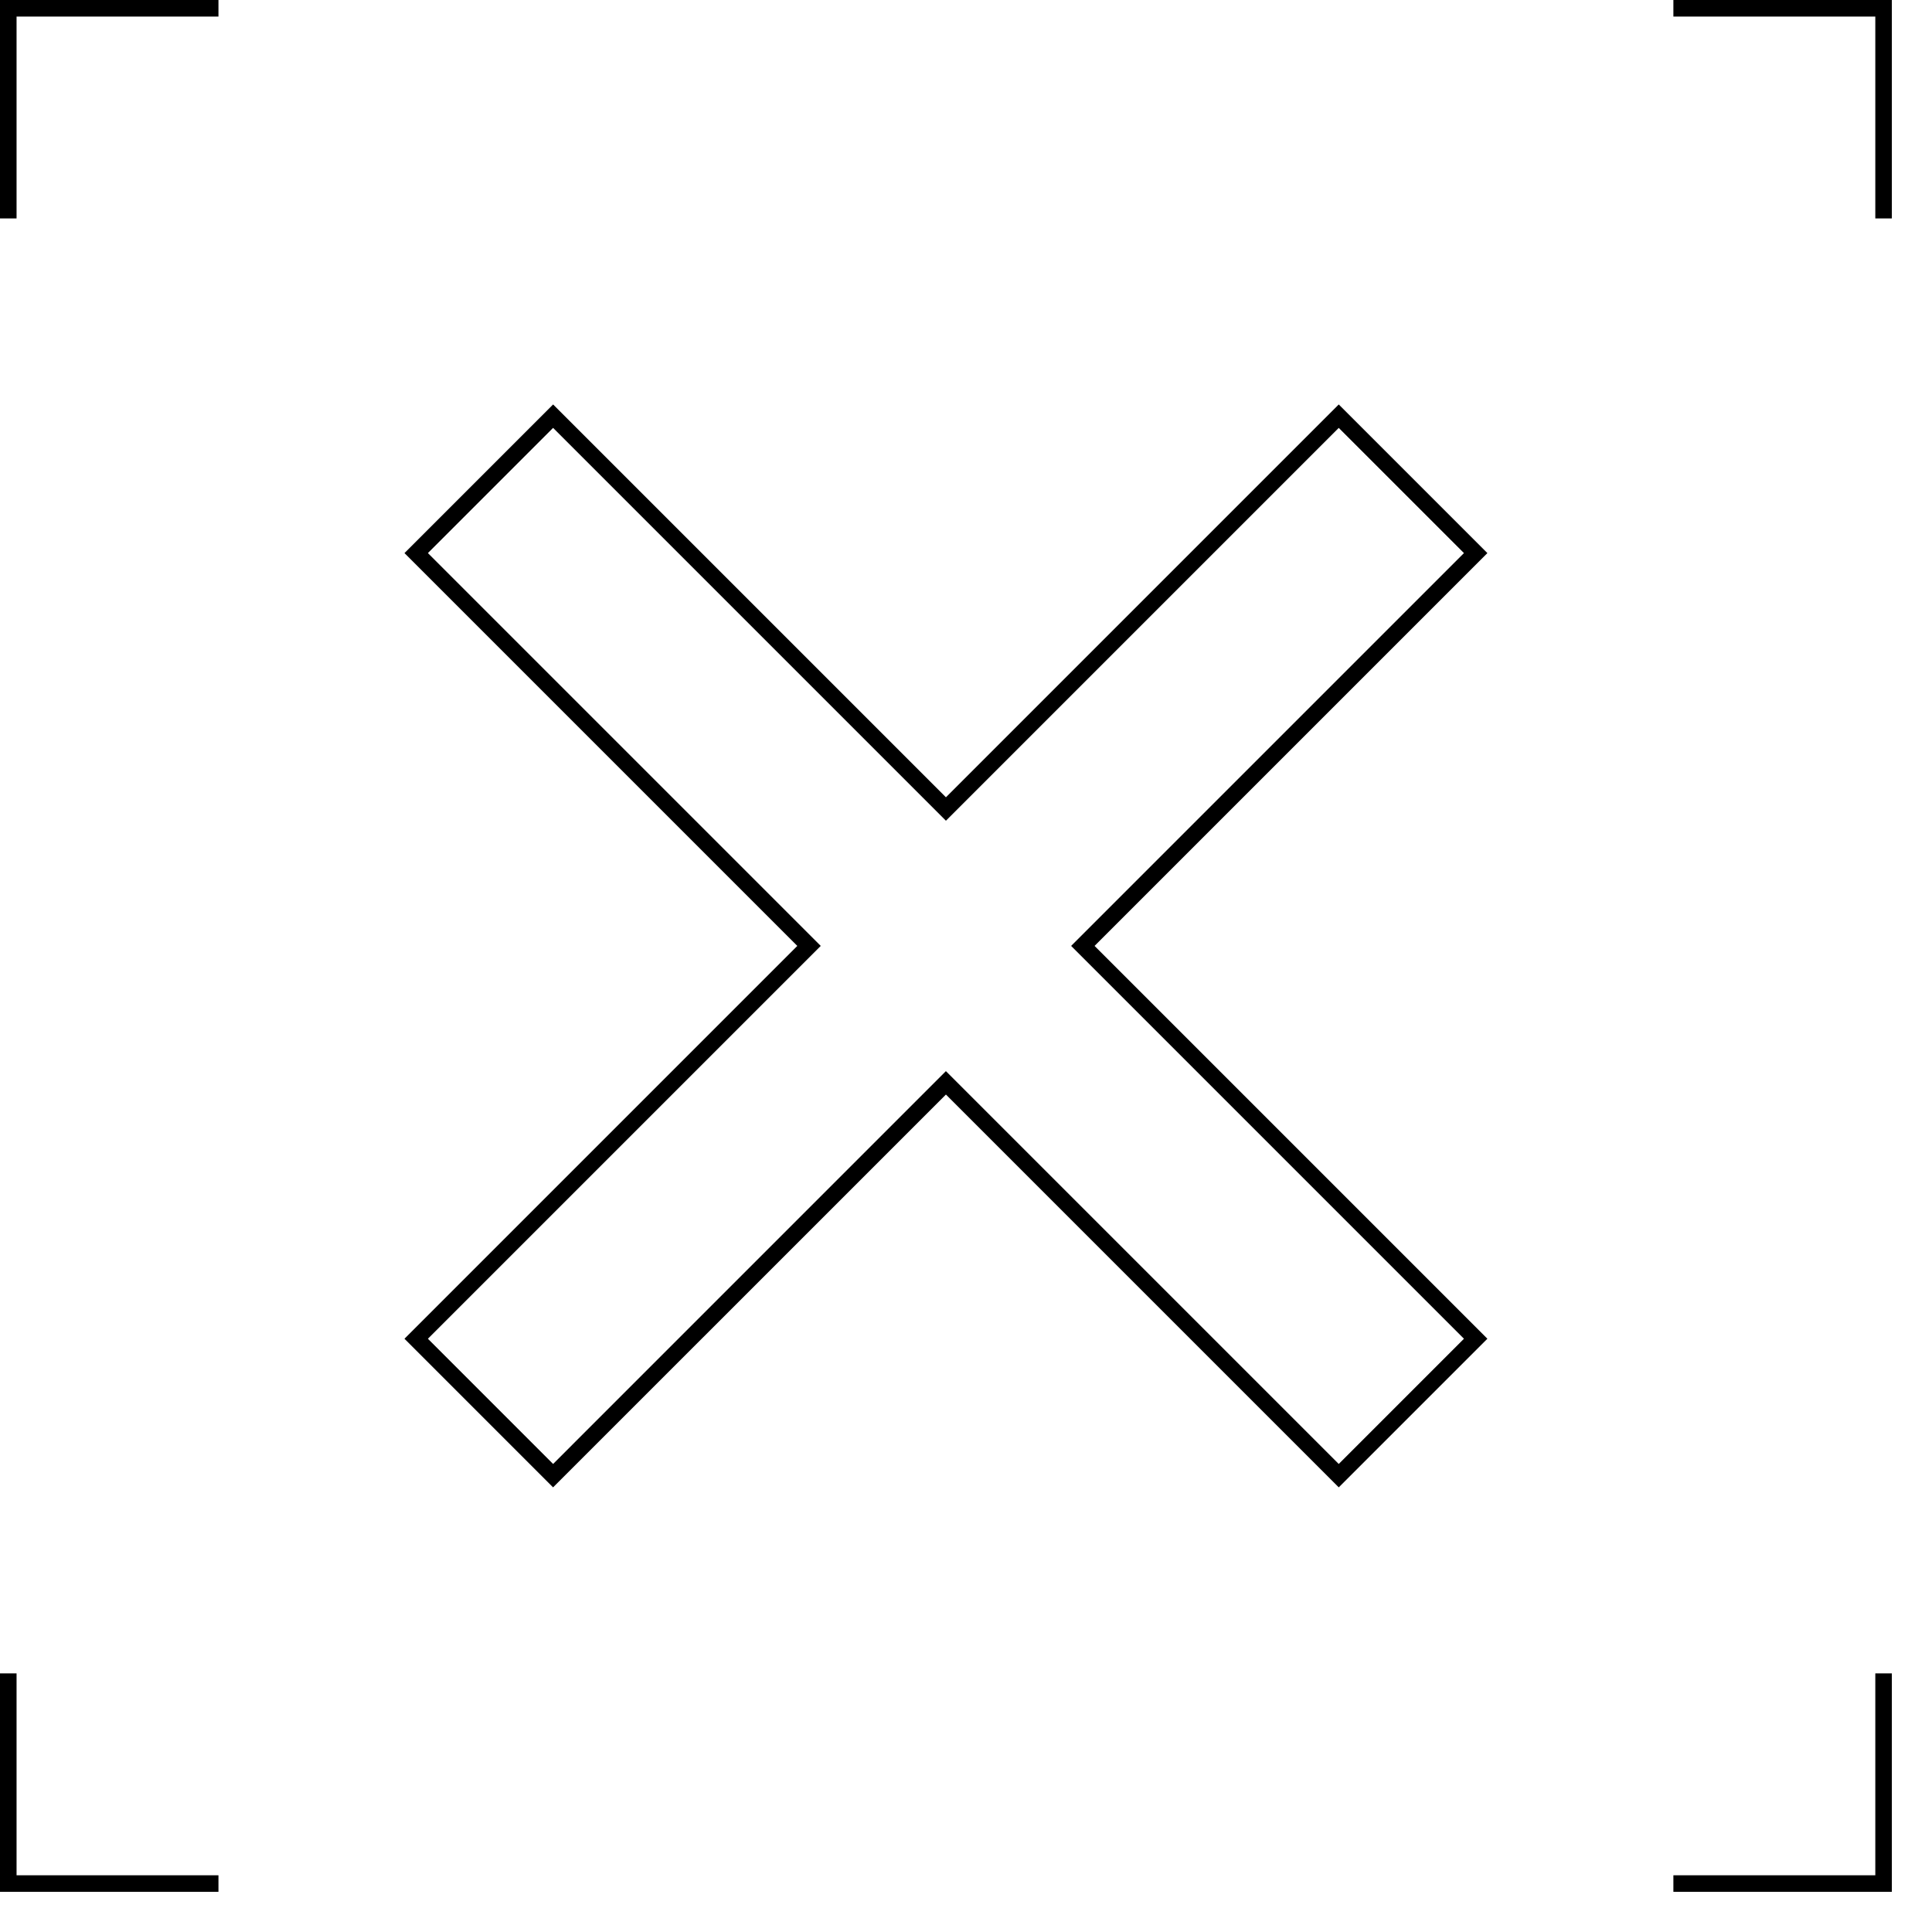
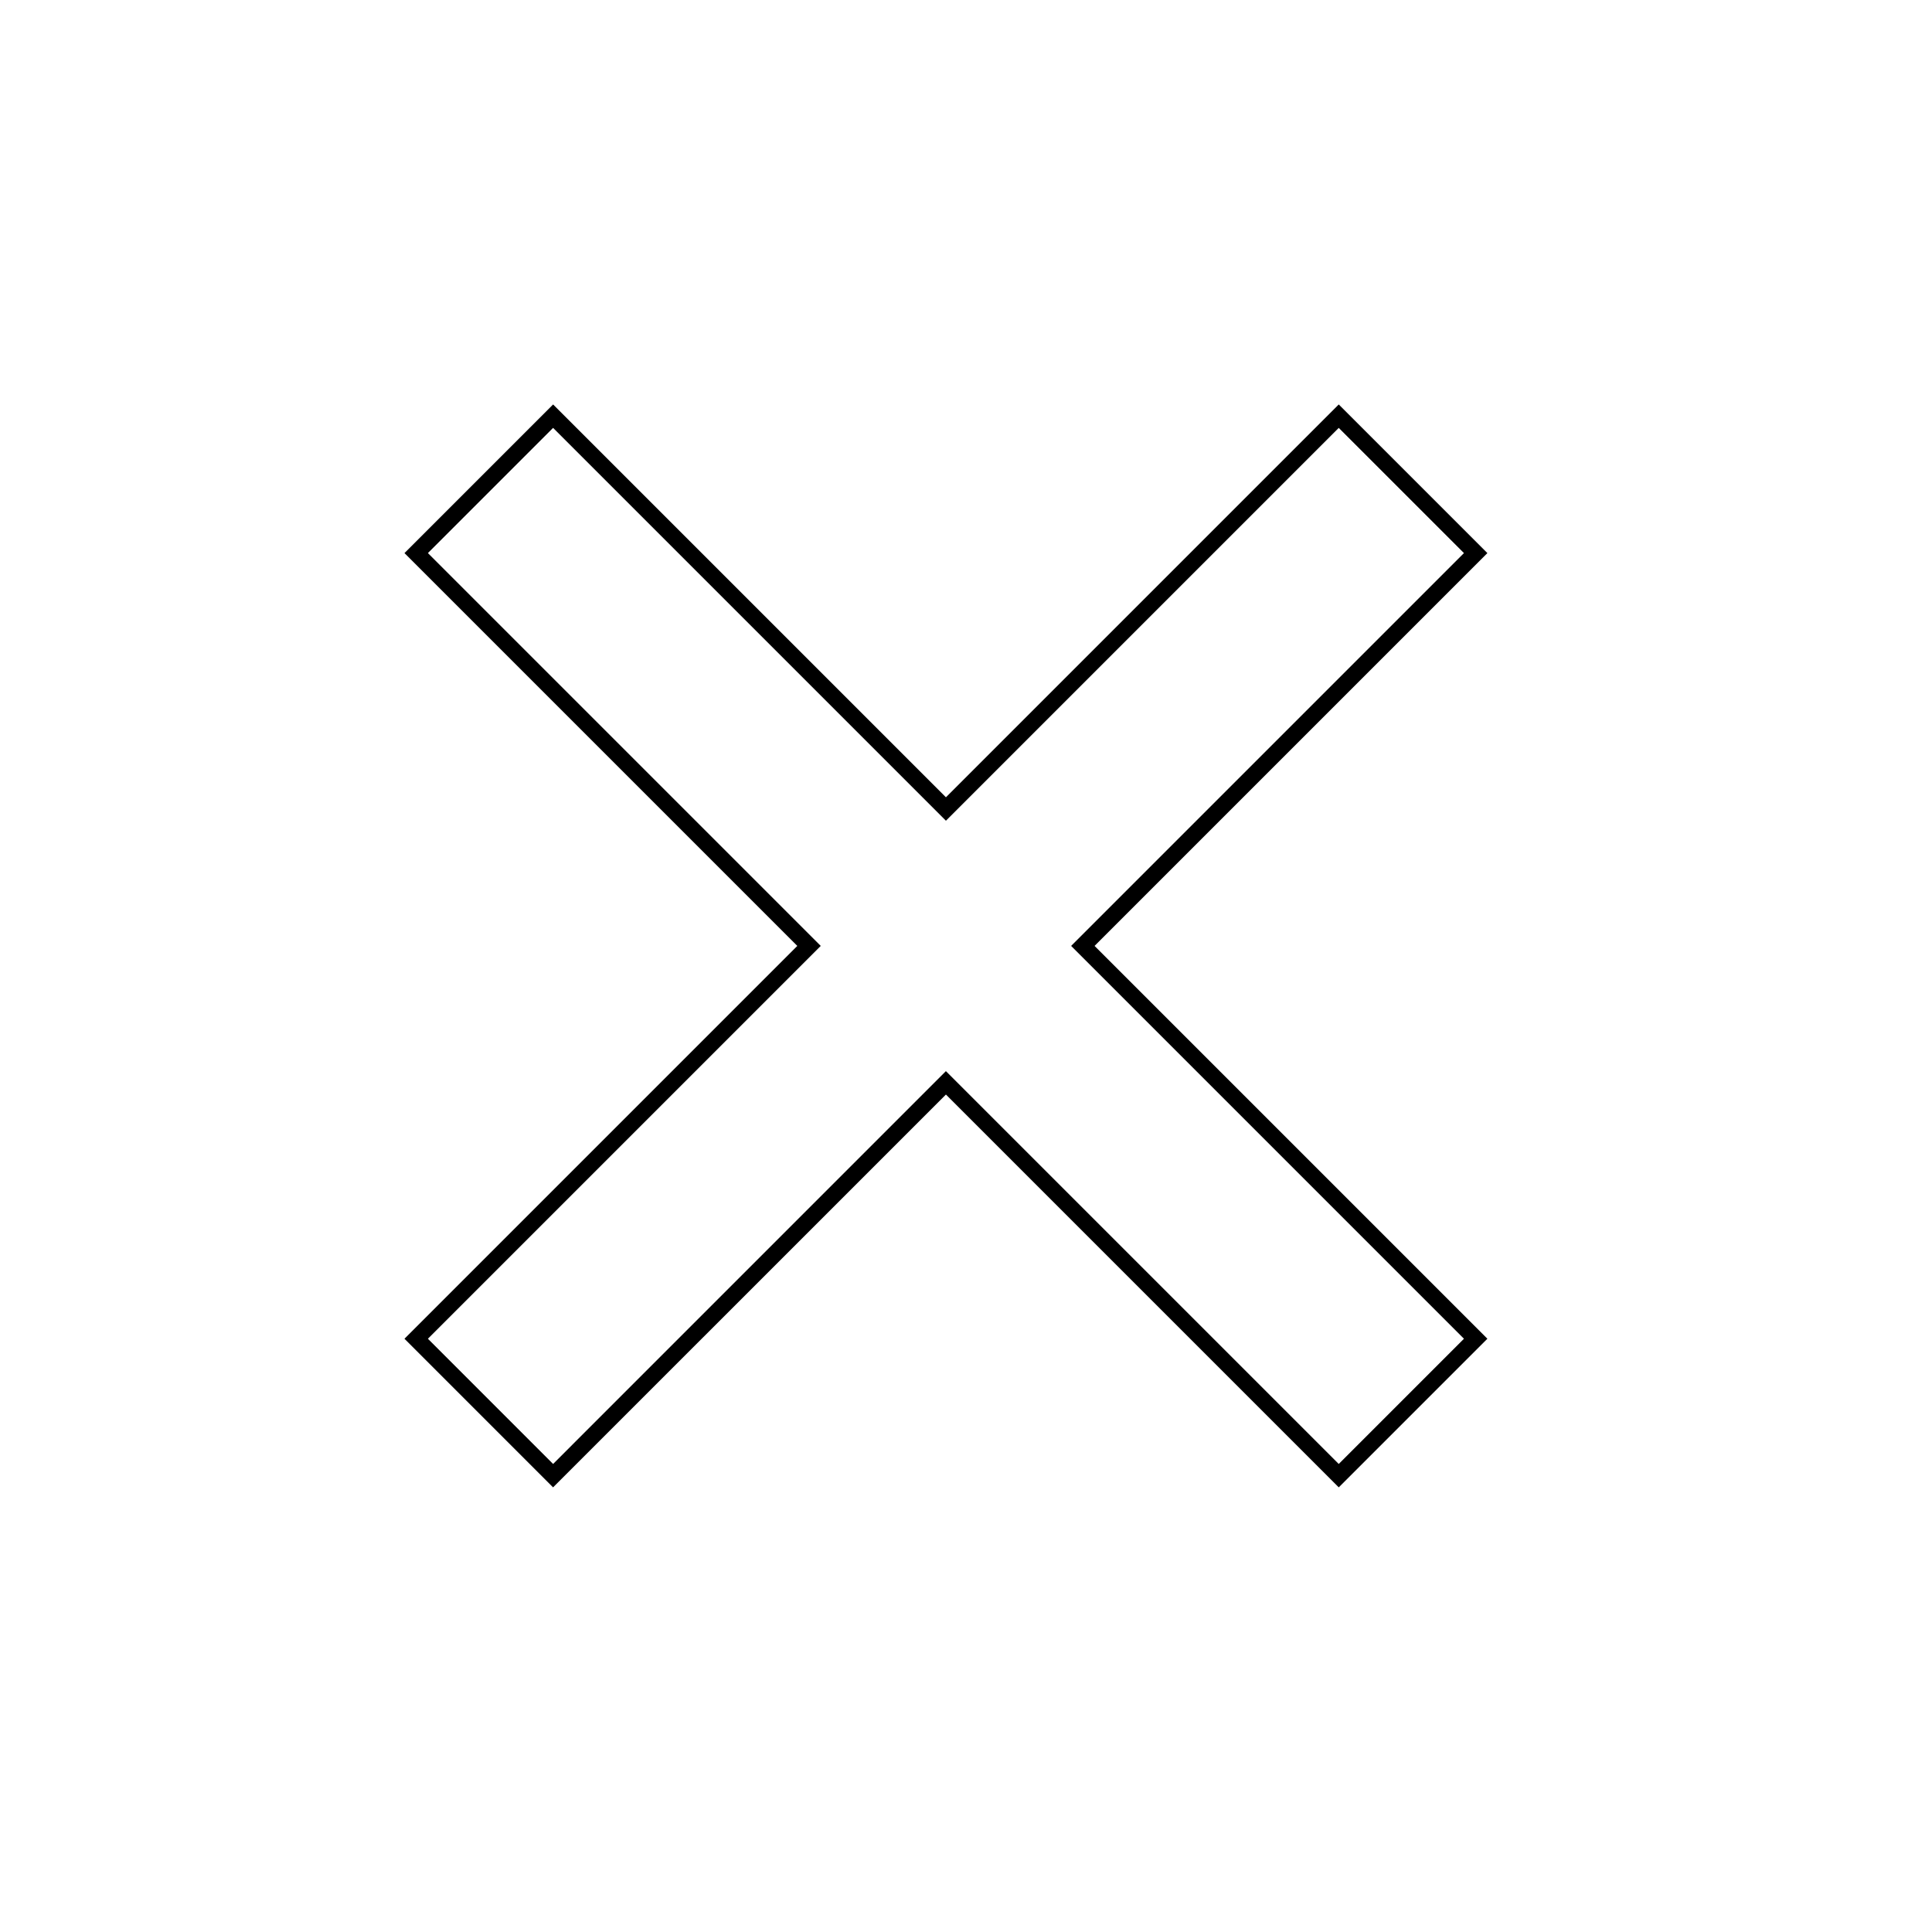
<svg xmlns="http://www.w3.org/2000/svg" viewBox="0 0 70 70">
-   <g>
-     <polygon points="0.6 7.914 0 7.914 0 0 7.915 0 7.915 0.6 0.6 0.6 0.6 7.914" />
-     <polygon points="68.545 7.914 67.946 7.914 67.946 0.6 60.63 0.6 60.63 0 68.545 0 68.545 7.914" />
-     <polygon points="7.915 68.544 0 68.544 0 60.63 0.6 60.63 0.6 67.945 7.915 67.945 7.915 68.544" />
-     <polygon points="68.545 68.544 60.63 68.544 60.63 67.945 67.946 67.945 67.946 60.63 68.545 60.63 68.545 68.544" />
-   </g>
-   <path d="M85.636,119.295l-5.384-5.385L94.485,99.677,80.252,85.444l5.385-5.385,14.233,14.233,14.233-14.233,5.385,5.385-14.233,14.233,14.233,14.233-5.385,5.385-14.233-14.233Zm14.233-15.081,14.233,14.233,4.537-4.537-14.233-14.233,14.233-14.233-4.537-4.536L99.87,95.141,85.637,80.908l-4.536,4.536L95.334,99.677,81.101,113.91l4.536,4.537Z" transform="translate(-65.59717 -65.40479)" />
+   <path stroke-width="1" d="M85.636,119.295l-5.384-5.385L94.485,99.677,80.252,85.444l5.385-5.385,14.233,14.233,14.233-14.233,5.385,5.385-14.233,14.233,14.233,14.233-5.385,5.385-14.233-14.233Zm14.233-15.081,14.233,14.233,4.537-4.537-14.233-14.233,14.233-14.233-4.537-4.536L99.87,95.141,85.637,80.908l-4.536,4.536L95.334,99.677,81.101,113.91l4.536,4.537Z" transform="translate(-65.59717 -65.40479)" />
</svg>
